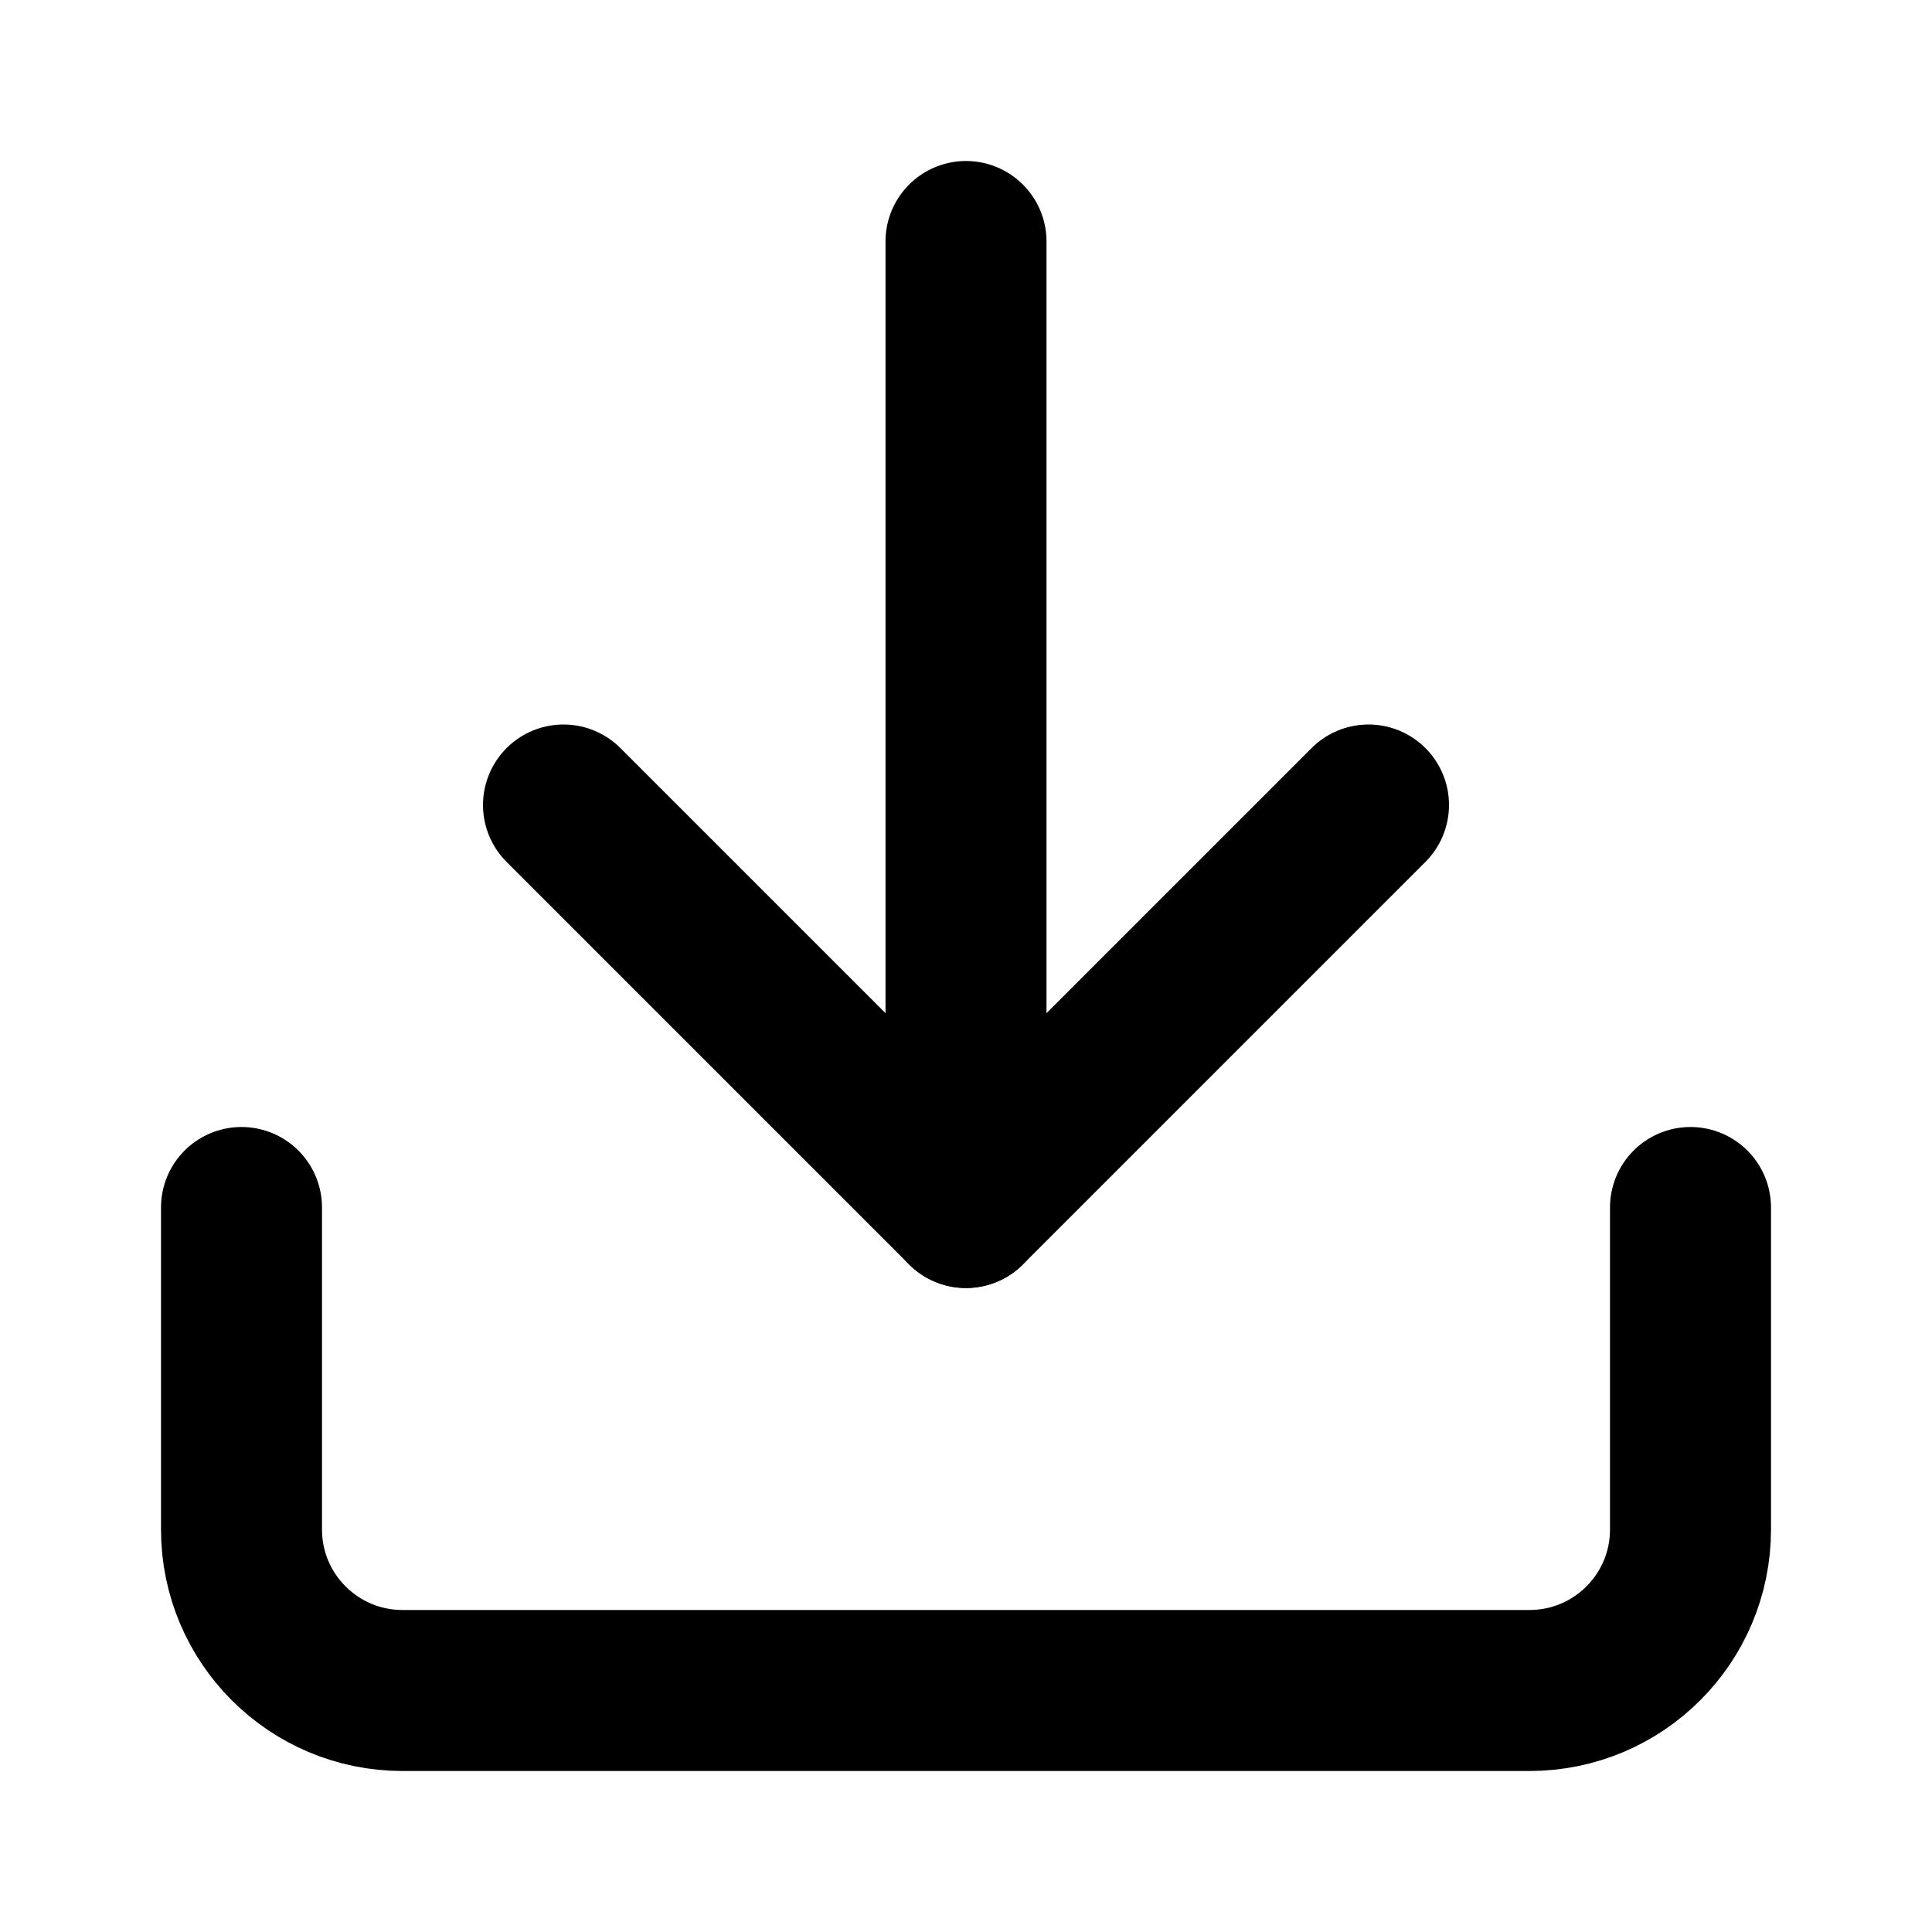
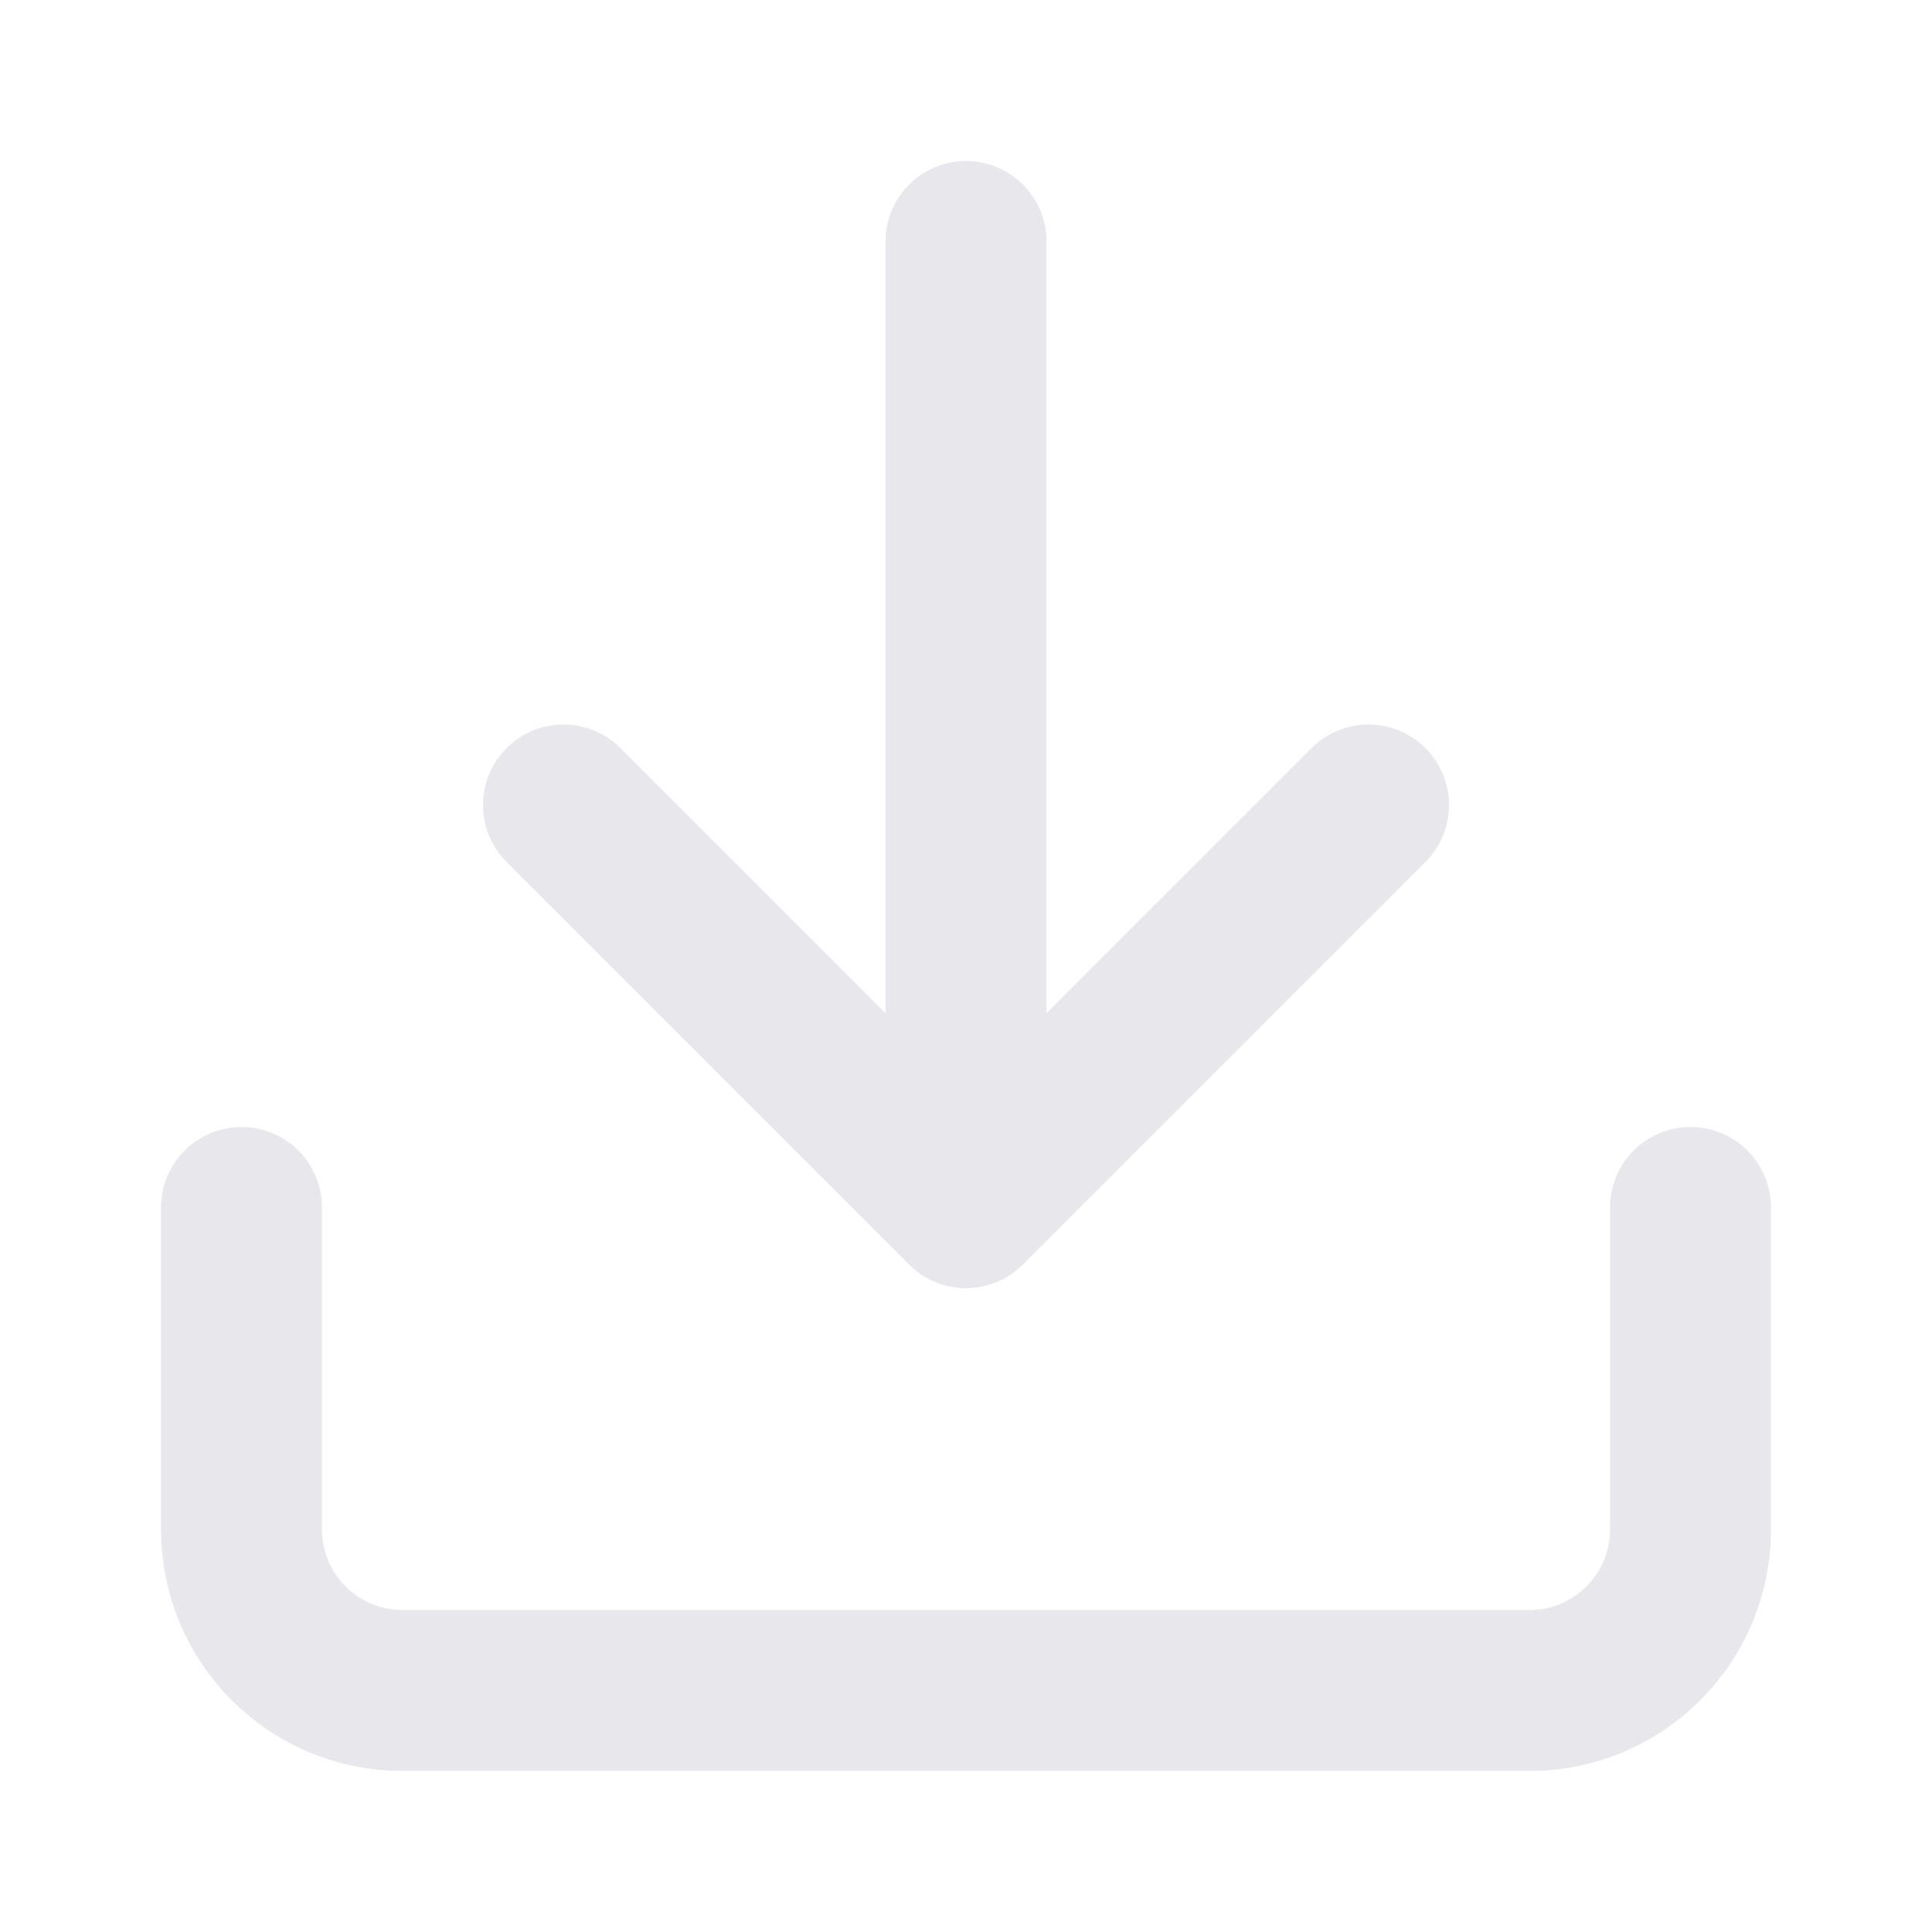
- <svg xmlns="http://www.w3.org/2000/svg" width="24" height="24" viewBox="0 0 24 24" fill="none" stroke="currentColor" stroke-width="2" stroke-linecap="round" stroke-linejoin="round" class="lucide lucide-download preview-icon">
+ <svg xmlns="http://www.w3.org/2000/svg" width="24" height="24" viewBox="0 0 24 24" fill="none" stroke="#e8e8ec" stroke-width="2" stroke-linecap="round" stroke-linejoin="round" class="lucide lucide-download preview-icon">
  <path d="M12 15V3" />
  <path d="M21 15v4a2 2 0 0 1-2 2H5a2 2 0 0 1-2-2v-4" />
  <path d="m7 10 5 5 5-5" />
</svg>
